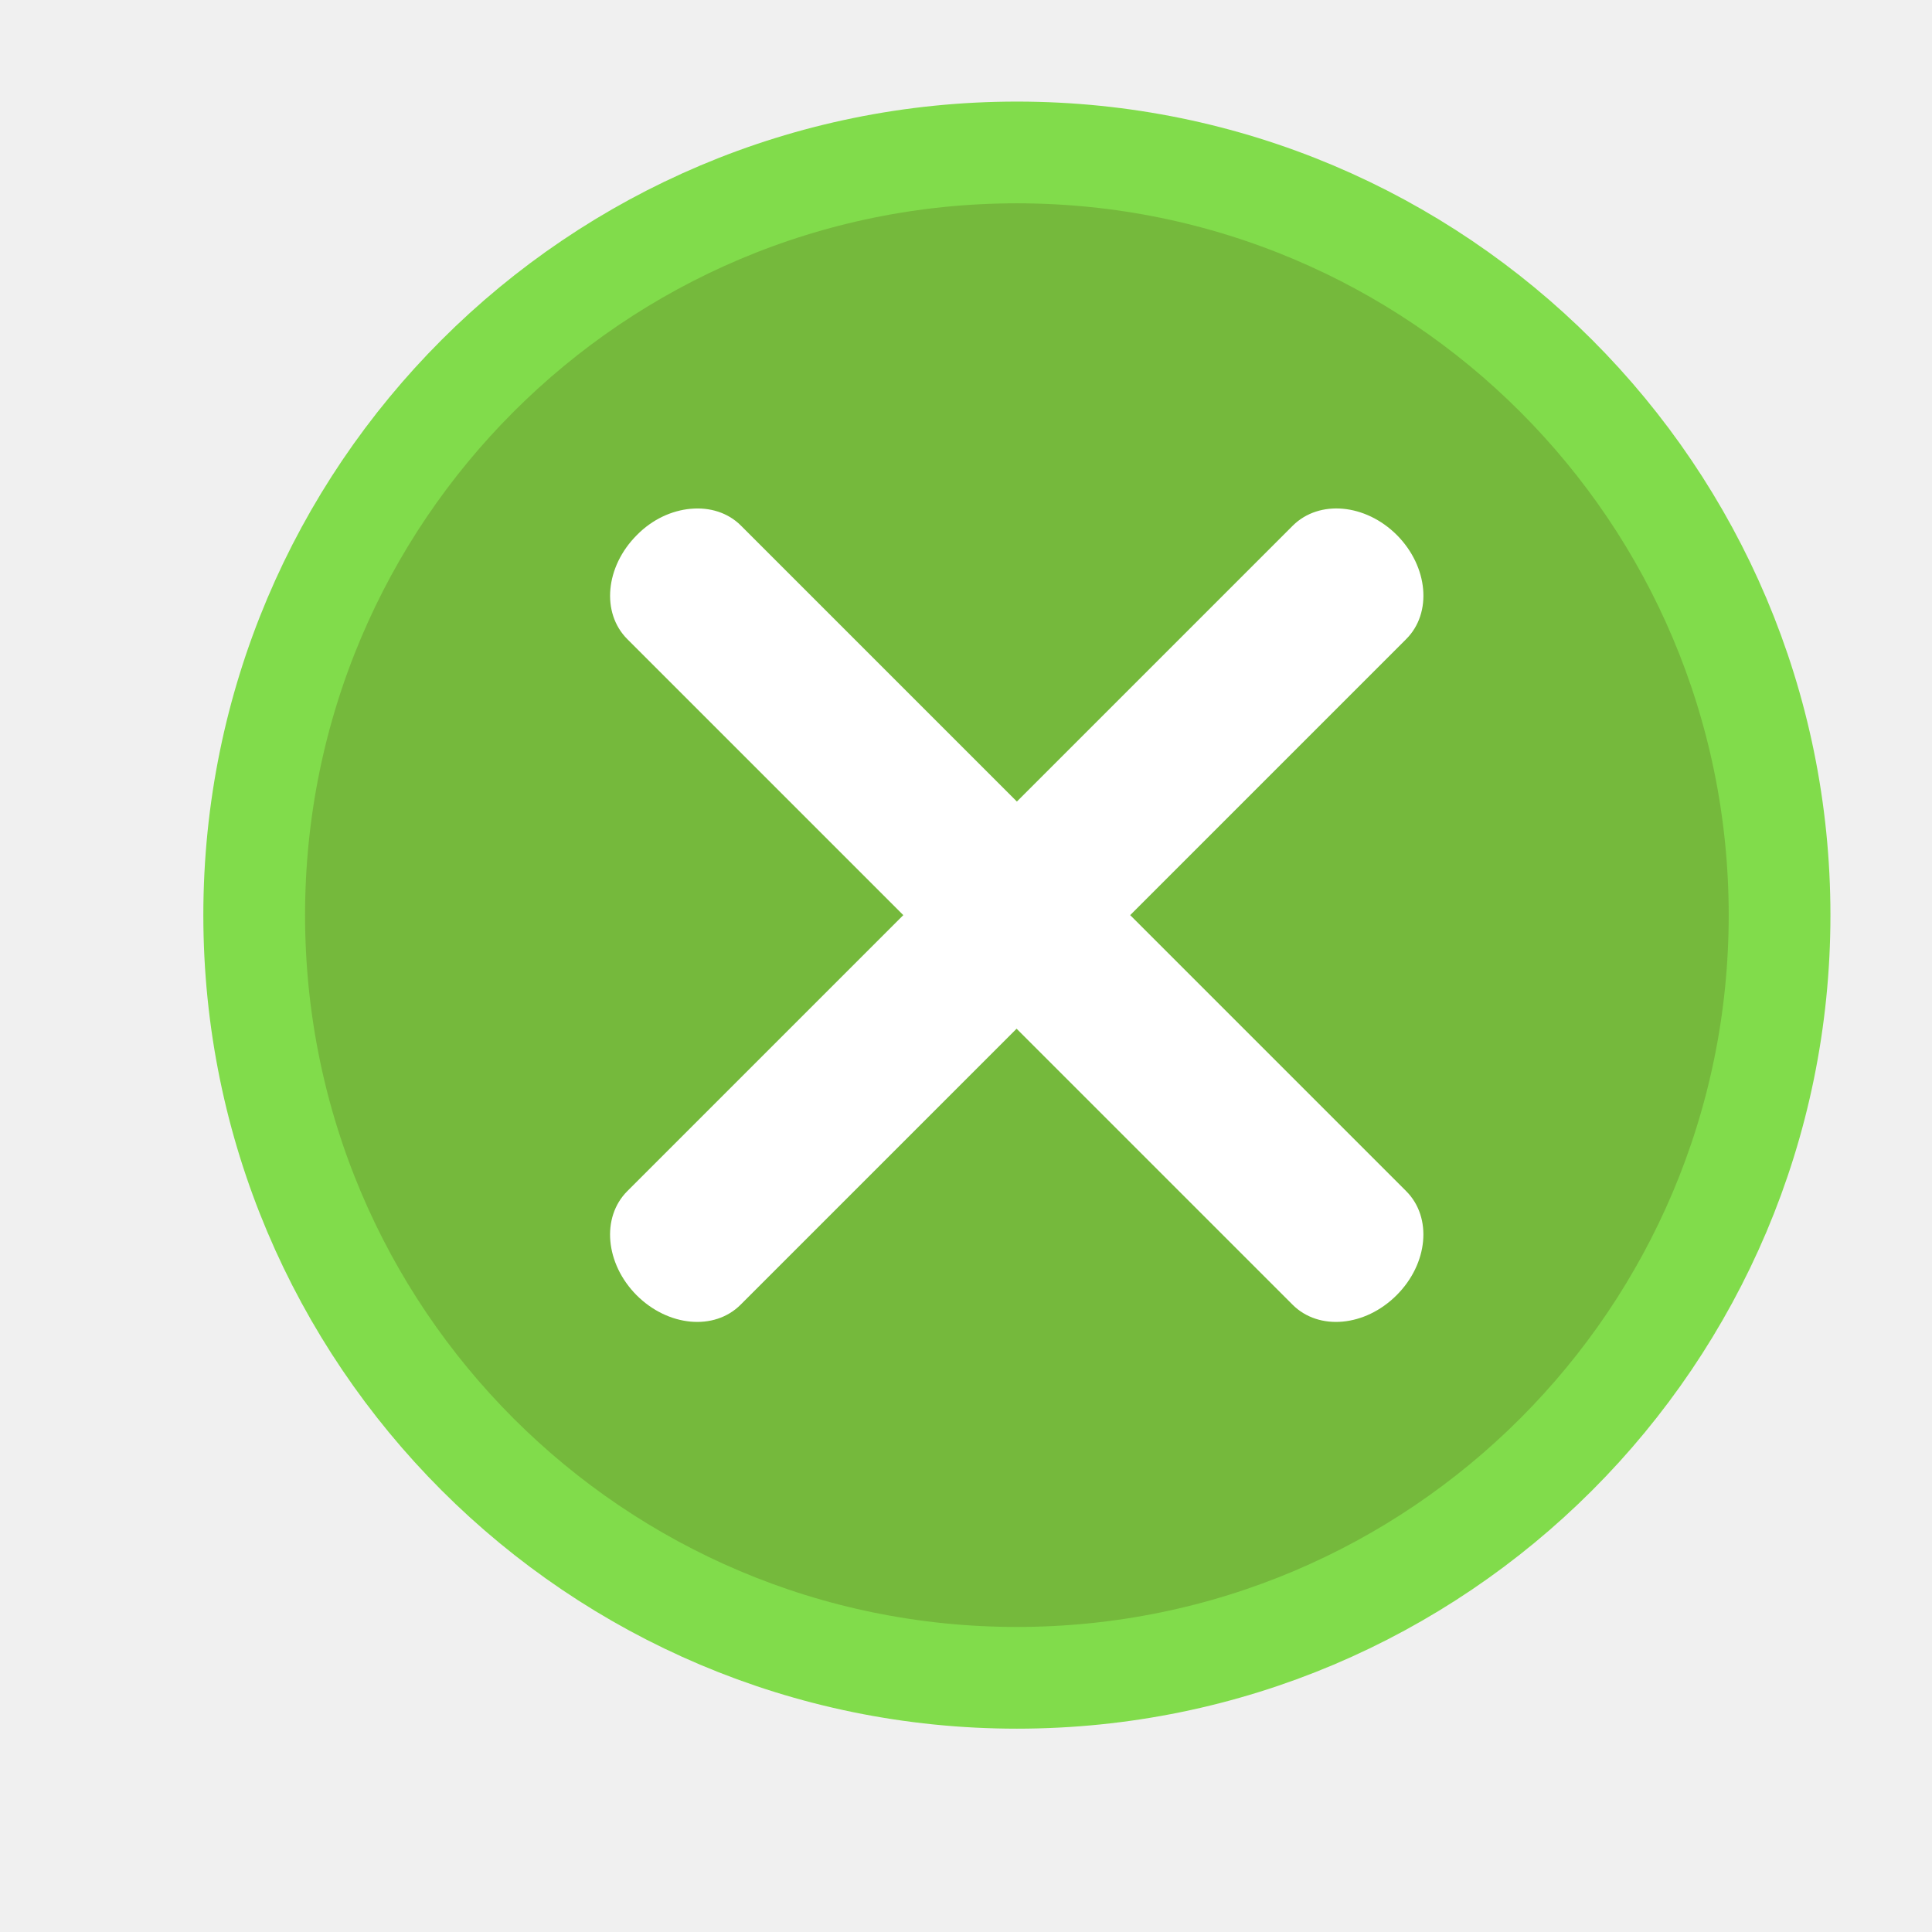
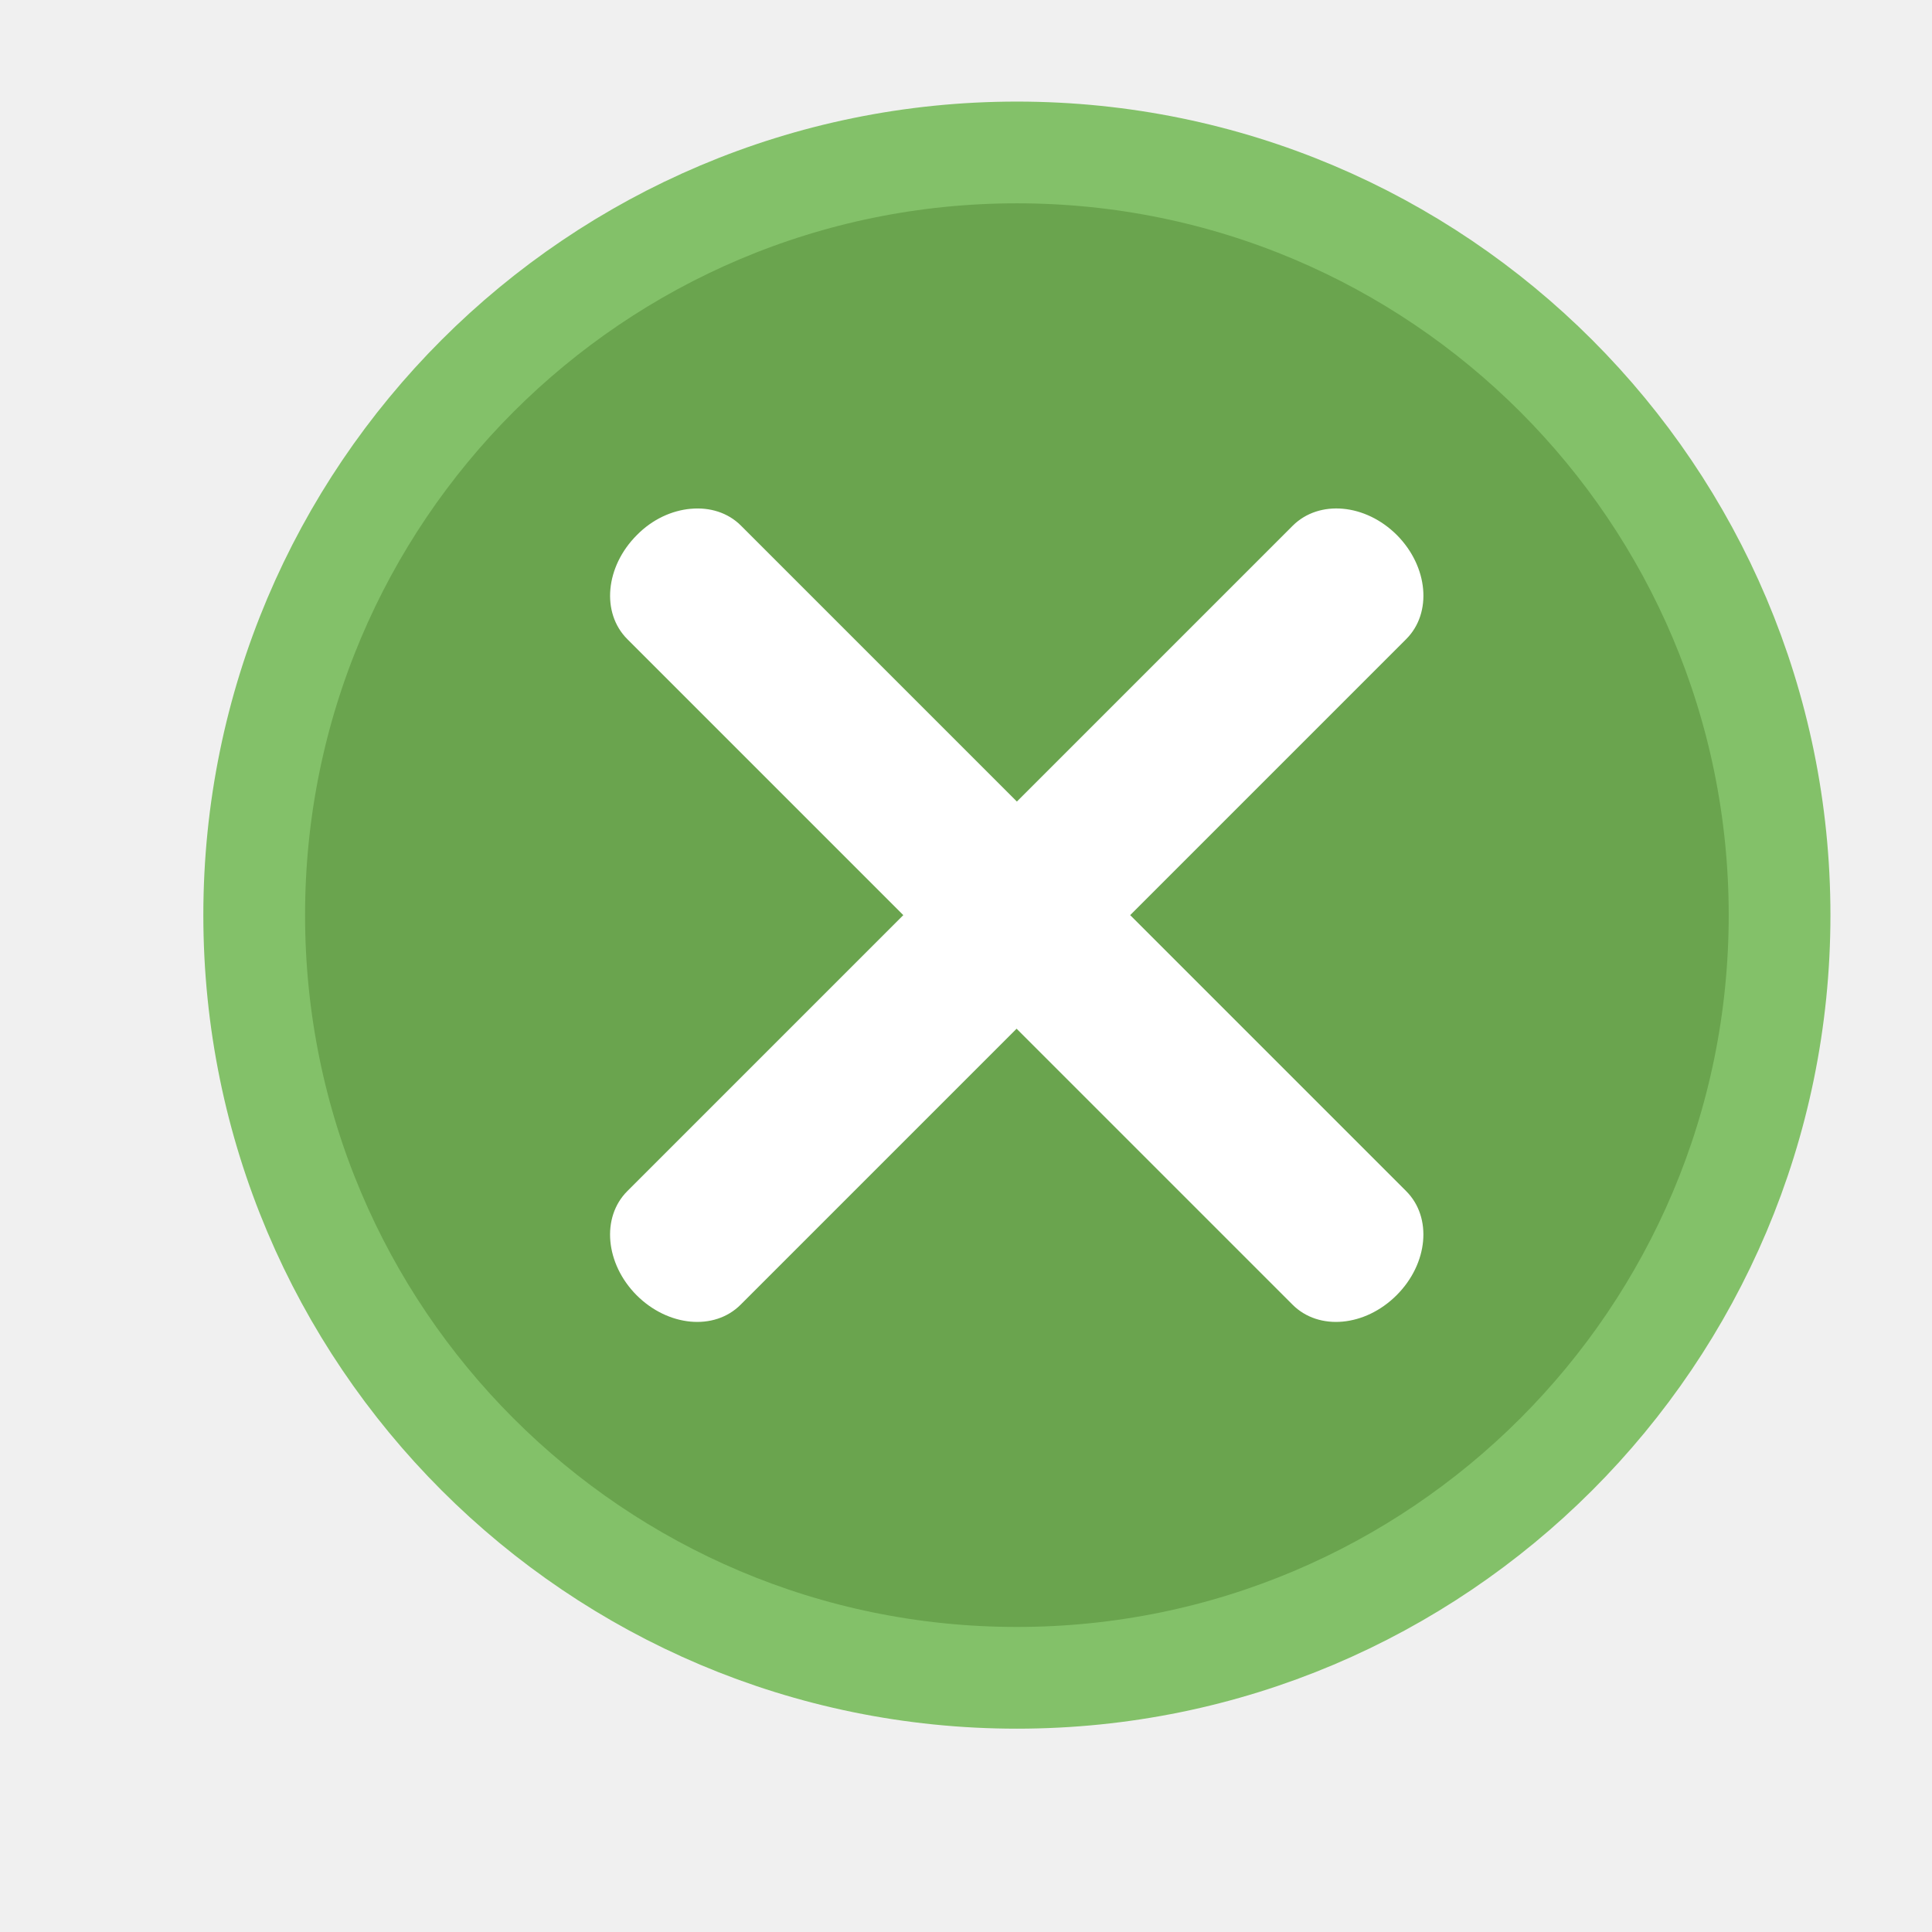
- <svg xmlns="http://www.w3.org/2000/svg" id="svg8" version="1.1" viewBox="0 0 5.027 5.027" height="19" width="19">
+ <svg xmlns="http://www.w3.org/2000/svg" width="19" height="19" viewBox="0 0 5.027 5.027" version="1.1" id="svg8">
  <defs id="defs2" />
-   <g transform="matrix(0.7519789,0,0,0.7519789,0.7885142,-219.0992)" id="layer1">
-     <circle r="2.639" cy="294.53" cx="2.47" id="path815" style="opacity:1;fill:#75b93c;fill-opacity:1;stroke:#81dc4b;stroke-width:0.352;stroke-linecap:round;stroke-linejoin:miter;stroke-miterlimit:4;stroke-dasharray:none;stroke-opacity:1;paint-order:markers fill stroke" />
-     <path id="rect849-9-9" d="m 1.341,293.124 c -0.065,0.006 -0.132,0.036 -0.186,0.091 -0.109,0.109 -0.124,0.269 -0.033,0.36 l 0.955,0.955 -0.955,0.955 c -0.091,0.091 -0.076,0.251 0.032,0.36 0.109,0.109 0.269,0.124 0.36,0.033 l 0.955,-0.955 0.955,0.955 c 0.091,0.091 0.251,0.076 0.36,-0.033 0.109,-0.109 0.124,-0.269 0.033,-0.36 L 2.862,294.53 3.817,293.575 c 0.091,-0.091 0.076,-0.251 -0.032,-0.36 -0.109,-0.109 -0.269,-0.123 -0.36,-0.033 l -0.955,0.955 -0.955,-0.955 c -0.045,-0.045 -0.108,-0.064 -0.173,-0.058 z" style="opacity:1;fill:#ffffff;fill-opacity:1;stroke:none;stroke-width:0.353;stroke-linecap:round;stroke-linejoin:miter;stroke-miterlimit:4;stroke-dasharray:none;stroke-opacity:1;paint-order:markers fill stroke" />
+   <g id="layer1" transform="matrix(0.7519789,0,0,0.7519789,0.7885142,-219.0992)">
+     <circle style="opacity:1;fill:#6aa44e;fill-opacity:1;stroke:#83c169;stroke-width:0.352;stroke-linecap:round;stroke-linejoin:miter;stroke-miterlimit:4;stroke-dasharray:none;stroke-opacity:1;paint-order:markers fill stroke" id="path815" cx="2.47" cy="294.53" r="2.639" />
+     <path style="opacity:1;fill:#ffffff;fill-opacity:1;stroke:none;stroke-width:0.353;stroke-linecap:round;stroke-linejoin:miter;stroke-miterlimit:4;stroke-dasharray:none;stroke-opacity:1;paint-order:markers fill stroke" d="m 1.341,293.124 c -0.065,0.006 -0.132,0.036 -0.186,0.091 -0.109,0.109 -0.124,0.269 -0.033,0.36 l 0.955,0.955 -0.955,0.955 c -0.091,0.091 -0.076,0.251 0.032,0.36 0.109,0.109 0.269,0.124 0.36,0.033 l 0.955,-0.955 0.955,0.955 c 0.091,0.091 0.251,0.076 0.36,-0.033 0.109,-0.109 0.124,-0.269 0.033,-0.36 L 2.862,294.53 3.817,293.575 c 0.091,-0.091 0.076,-0.251 -0.032,-0.36 -0.109,-0.109 -0.269,-0.123 -0.36,-0.033 l -0.955,0.955 -0.955,-0.955 c -0.045,-0.045 -0.108,-0.064 -0.173,-0.058 z" id="rect849-9-9" />
  </g>
</svg>
